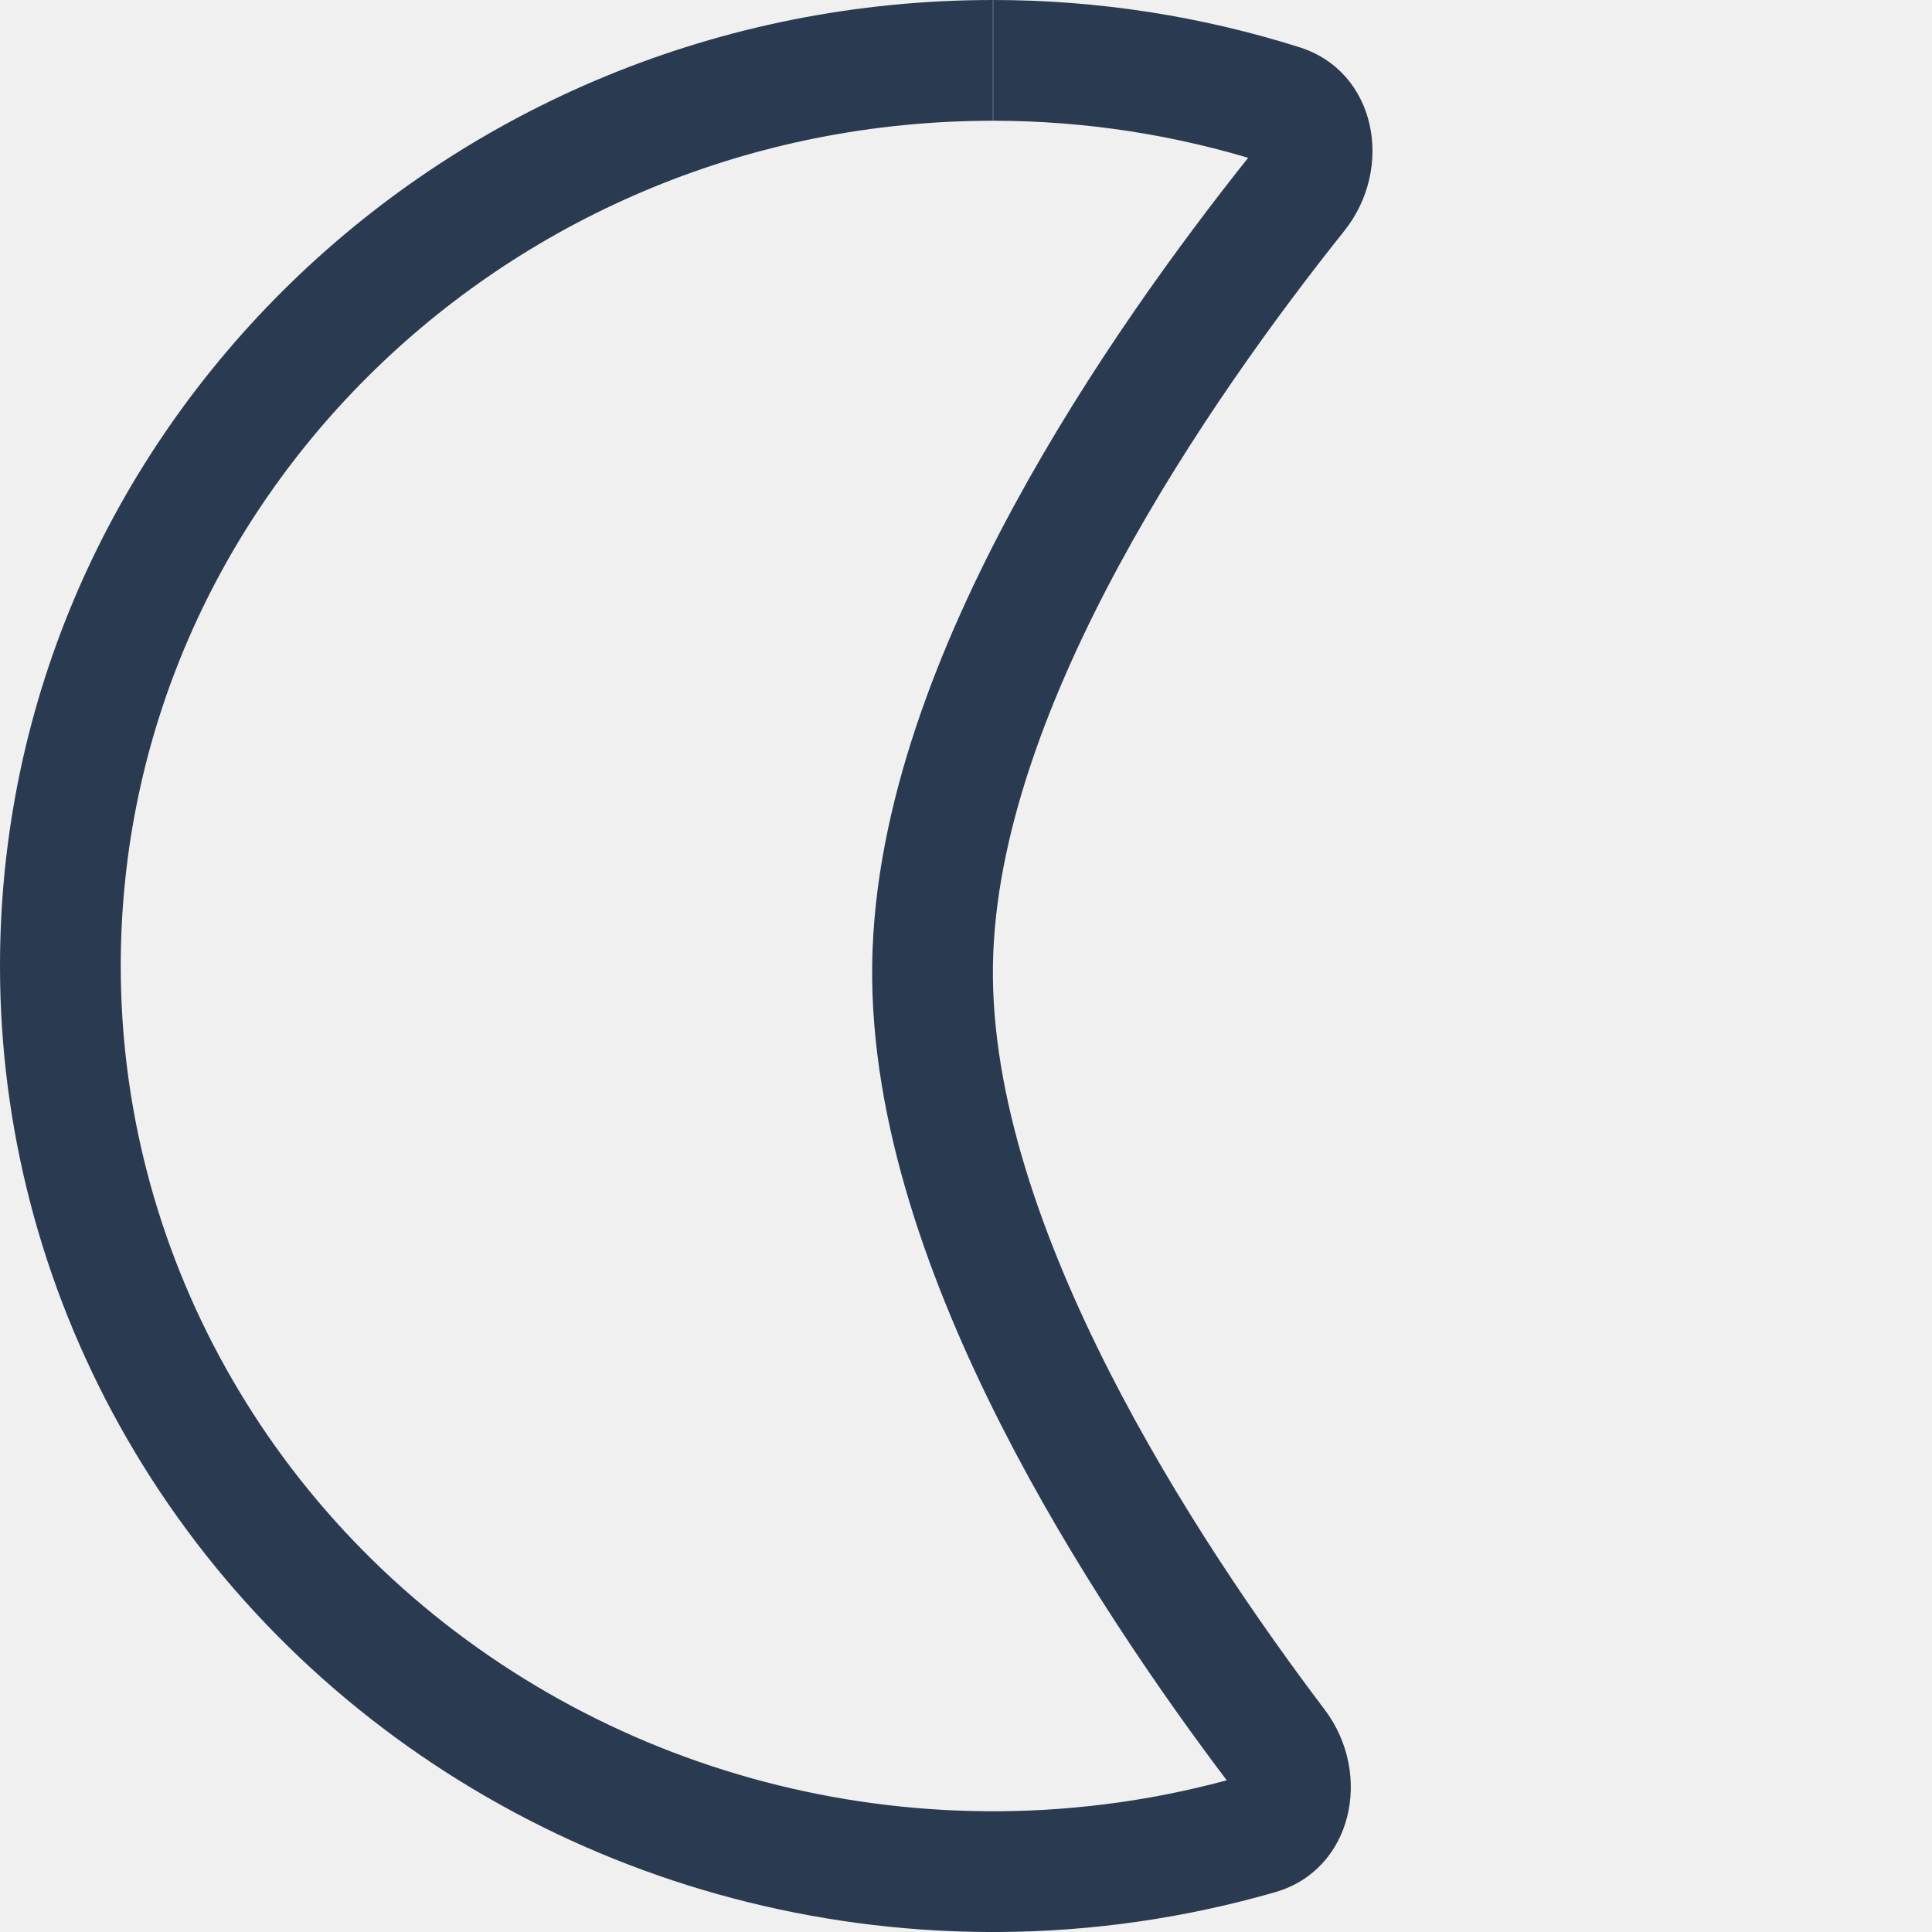
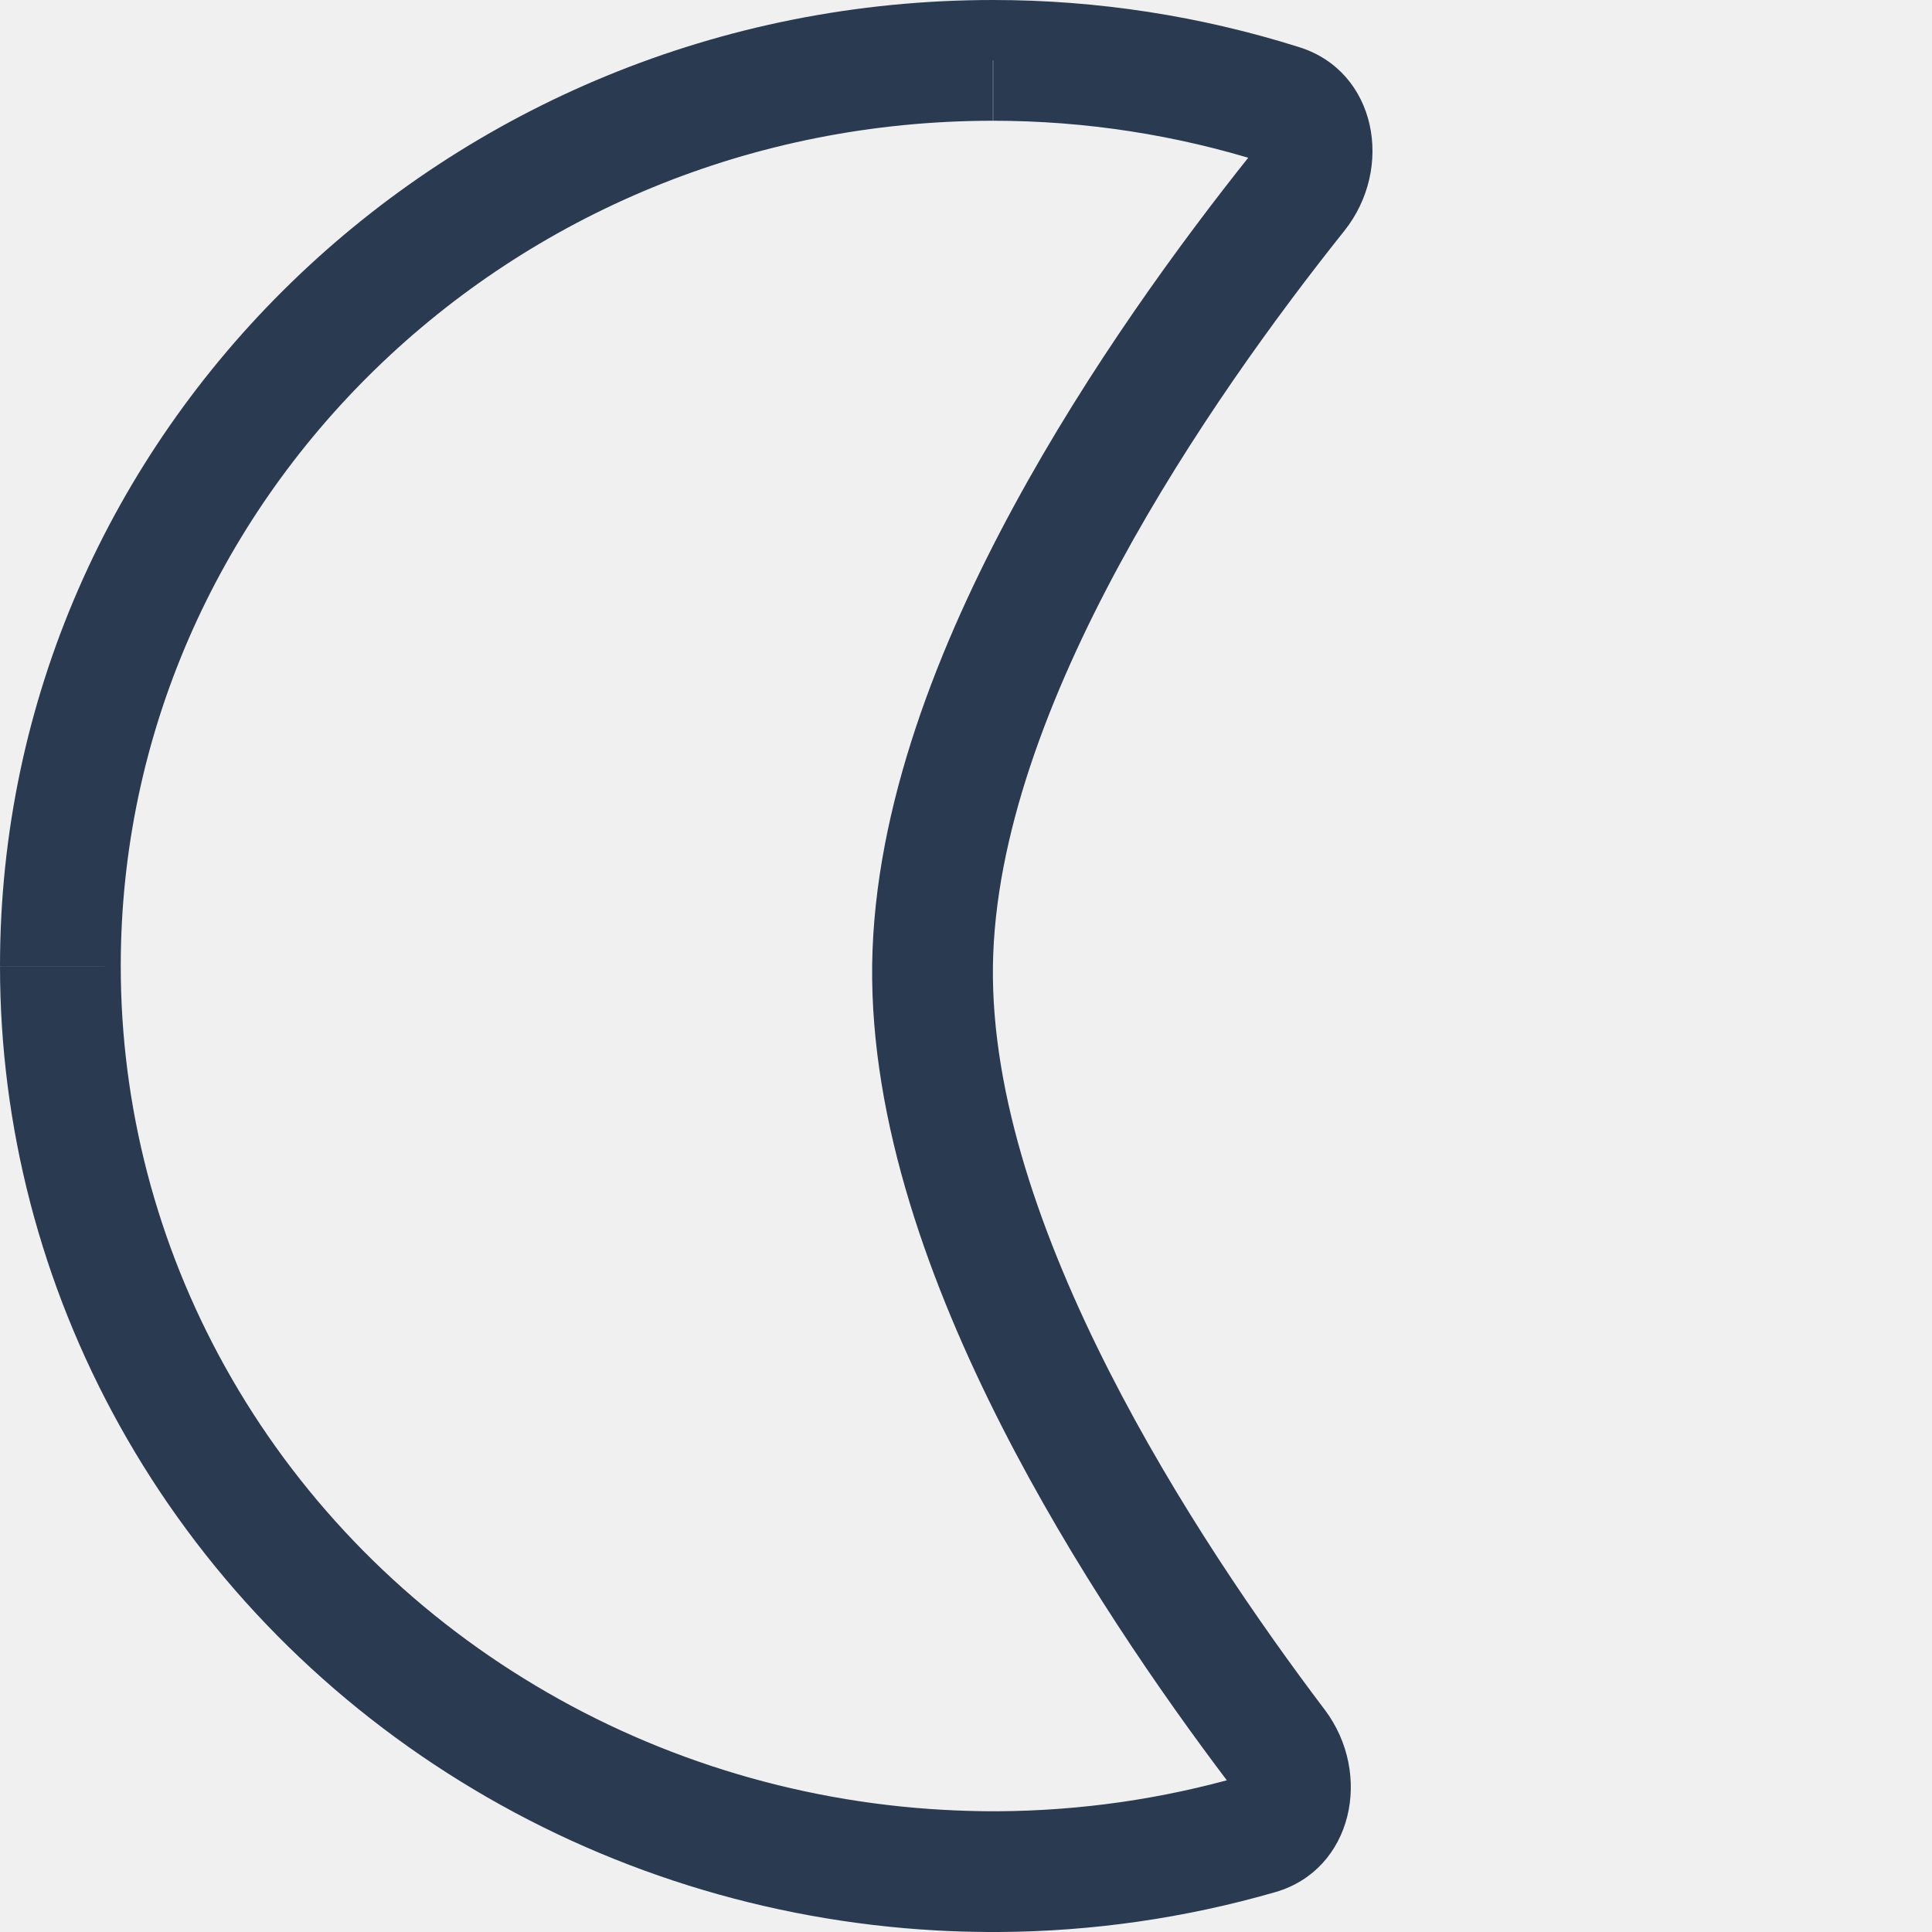
<svg xmlns="http://www.w3.org/2000/svg" width="16" height="16" viewBox="0 0 16 16" fill="none">
  <mask id="path-1-inside-1_1_19" fill="white">
    <path d="M8.225 2.17102e-07C9.089 0 9.944 0.133 10.761 0.391C11.399 0.592 11.549 1.39 11.133 1.912C10.026 3.299 8.252 5.852 8.223 8C8.195 10.148 9.901 12.745 10.97 14.158C11.373 14.691 11.202 15.485 10.561 15.67C9.818 15.884 9.047 15.996 8.27 16C8.254 16 8.239 16 8.223 16C8.209 16 8.195 16 8.181 16C8.038 15.999 7.895 15.995 7.752 15.987C6.352 15.909 4.996 15.484 3.813 14.752C2.629 14.02 1.658 13.007 0.991 11.807C0.34 10.637 0 9.33 0 8.001L6.94699e-07 7.996C0.002 3.58 3.683 0 8.223 0" />
  </mask>
-   <path d="M8.225 2.17102e-07C9.089 0 9.944 0.133 10.761 0.391C11.399 0.592 11.549 1.39 11.133 1.912C10.026 3.299 8.252 5.852 8.223 8C8.195 10.148 9.901 12.745 10.97 14.158C11.373 14.691 11.202 15.485 10.561 15.67C9.818 15.884 9.047 15.996 8.27 16C8.254 16 8.239 16 8.223 16C8.209 16 8.195 16 8.181 16C8.038 15.999 7.895 15.995 7.752 15.987C6.352 15.909 4.996 15.484 3.813 14.752C2.629 14.02 1.658 13.007 0.991 11.807C0.34 10.637 0 9.33 0 8.001L6.94699e-07 7.996C0.002 3.58 3.683 0 8.223 0" stroke="#2A3B51" stroke-width="2" mask="url(#path-1-inside-1_1_19)" />
+   <path d="M8.223 0.5L8.225 0.5L8.225 -0.5L8.223 -0.5L8.223 0.5ZM8.27 16L8.275 17H8.275L8.27 16ZM8.181 16L8.176 17H8.176L8.181 16ZM7.752 15.987L7.696 16.985H7.696L7.752 15.987ZM3.813 14.752L4.339 13.901L3.813 14.752ZM0.991 11.807L0.117 12.293H0.117L0.991 11.807ZM0 8.001L-1 8.001V8.002L0 8.001ZM6.94699e-07 7.996L-1 7.996L-1 7.996L6.94699e-07 7.996ZM10.97 14.158L11.768 13.555L10.97 14.158ZM10.561 15.67L10.284 14.709L10.561 15.67ZM11.062 -0.563C10.148 -0.852 9.191 -1 8.225 -1L8.225 1C8.986 1 9.741 1.117 10.46 1.344L11.062 -0.563ZM9.223 8.013C9.234 7.18 9.595 6.176 10.153 5.147C10.7 4.138 11.381 3.204 11.914 2.536L10.351 1.289C9.778 2.007 9.019 3.043 8.395 4.194C7.781 5.325 7.241 6.672 7.223 7.987L9.223 8.013ZM11.768 13.555C11.253 12.874 10.597 11.923 10.076 10.901C9.546 9.859 9.212 8.846 9.223 8.013L7.223 7.987C7.206 9.302 7.711 10.662 8.294 11.808C8.887 12.974 9.619 14.029 10.173 14.761L11.768 13.555ZM8.275 17C9.144 16.995 10.007 16.87 10.838 16.631L10.284 14.709C9.629 14.898 8.95 14.996 8.264 15L8.275 17ZM8.264 15C8.251 15 8.237 15 8.223 15V17C8.241 17 8.258 17 8.275 17L8.264 15ZM8.223 15C8.211 15 8.198 15 8.186 15L8.176 17C8.192 17 8.207 17 8.223 17V15ZM7.696 16.985C7.856 16.994 8.016 16.999 8.176 17L8.186 15C8.06 14.999 7.934 14.995 7.808 14.988L7.696 16.985ZM3.287 15.603C4.613 16.423 6.131 16.898 7.696 16.985L7.808 14.988C6.573 14.919 5.379 14.545 4.339 13.901L3.287 15.603ZM0.117 12.293C0.868 13.644 1.96 14.782 3.287 15.603L4.339 13.901C3.298 13.258 2.448 12.369 1.865 11.321L0.117 12.293ZM-1 8.002C-1 9.501 -0.616 10.976 0.117 12.293L1.865 11.321C1.296 10.299 1 9.158 1 8.001L-1 8.002ZM1 7.997C1.002 4.158 4.209 1 8.223 1V-1C3.157 -1 -0.998 3.002 -1 7.996L1 7.997ZM1 8.001L1 7.997L-1 7.996L-1 8.001L1 8.001ZM10.173 14.761C10.181 14.772 10.184 14.781 10.186 14.79C10.188 14.8 10.187 14.804 10.188 14.8C10.189 14.796 10.195 14.777 10.216 14.754C10.226 14.742 10.239 14.732 10.252 14.724C10.266 14.715 10.277 14.711 10.284 14.709L10.838 16.631C11.537 16.429 11.977 15.884 12.127 15.289C12.273 14.709 12.154 14.065 11.768 13.555L10.173 14.761ZM10.46 1.344C10.454 1.342 10.443 1.338 10.43 1.329C10.416 1.32 10.404 1.309 10.394 1.298C10.373 1.274 10.368 1.255 10.367 1.251C10.366 1.247 10.367 1.251 10.365 1.26C10.363 1.269 10.359 1.279 10.351 1.289L11.914 2.536C12.314 2.036 12.449 1.395 12.318 0.812C12.183 0.213 11.757 -0.344 11.062 -0.563L10.46 1.344Z" fill="#2A3B51" mask="url(#path-1-inside-1_1_19)" />
</svg>
